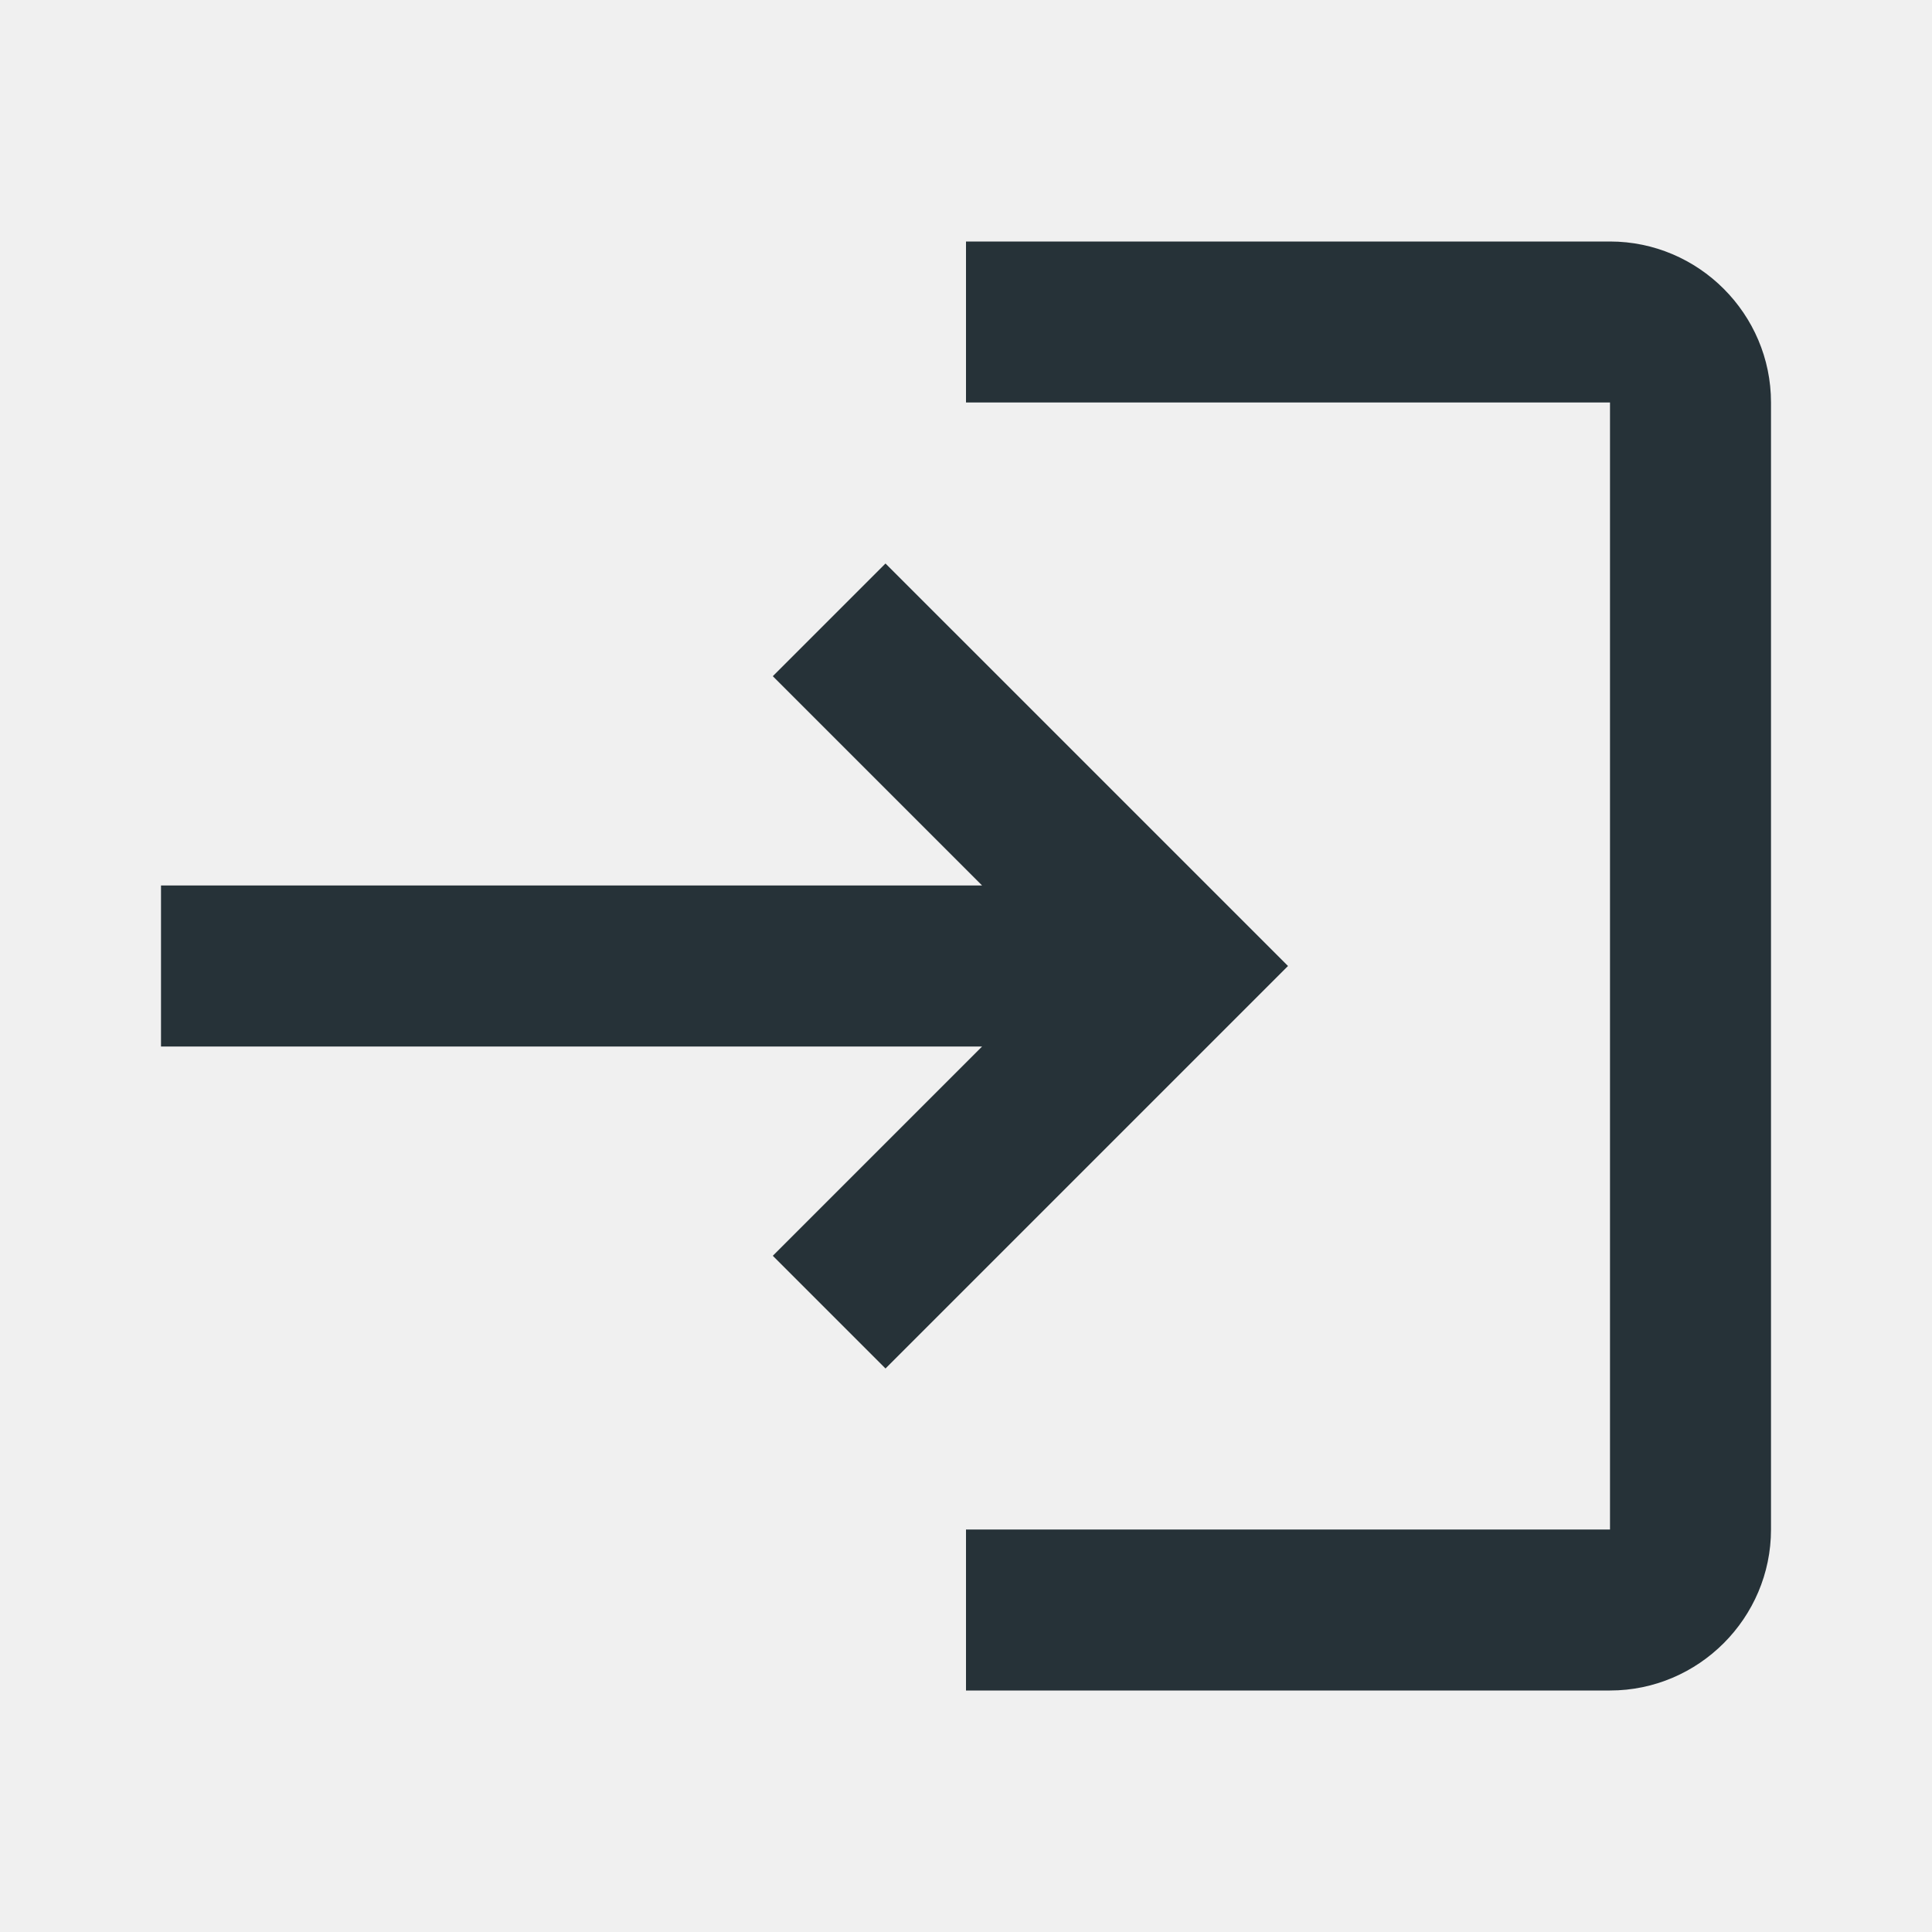
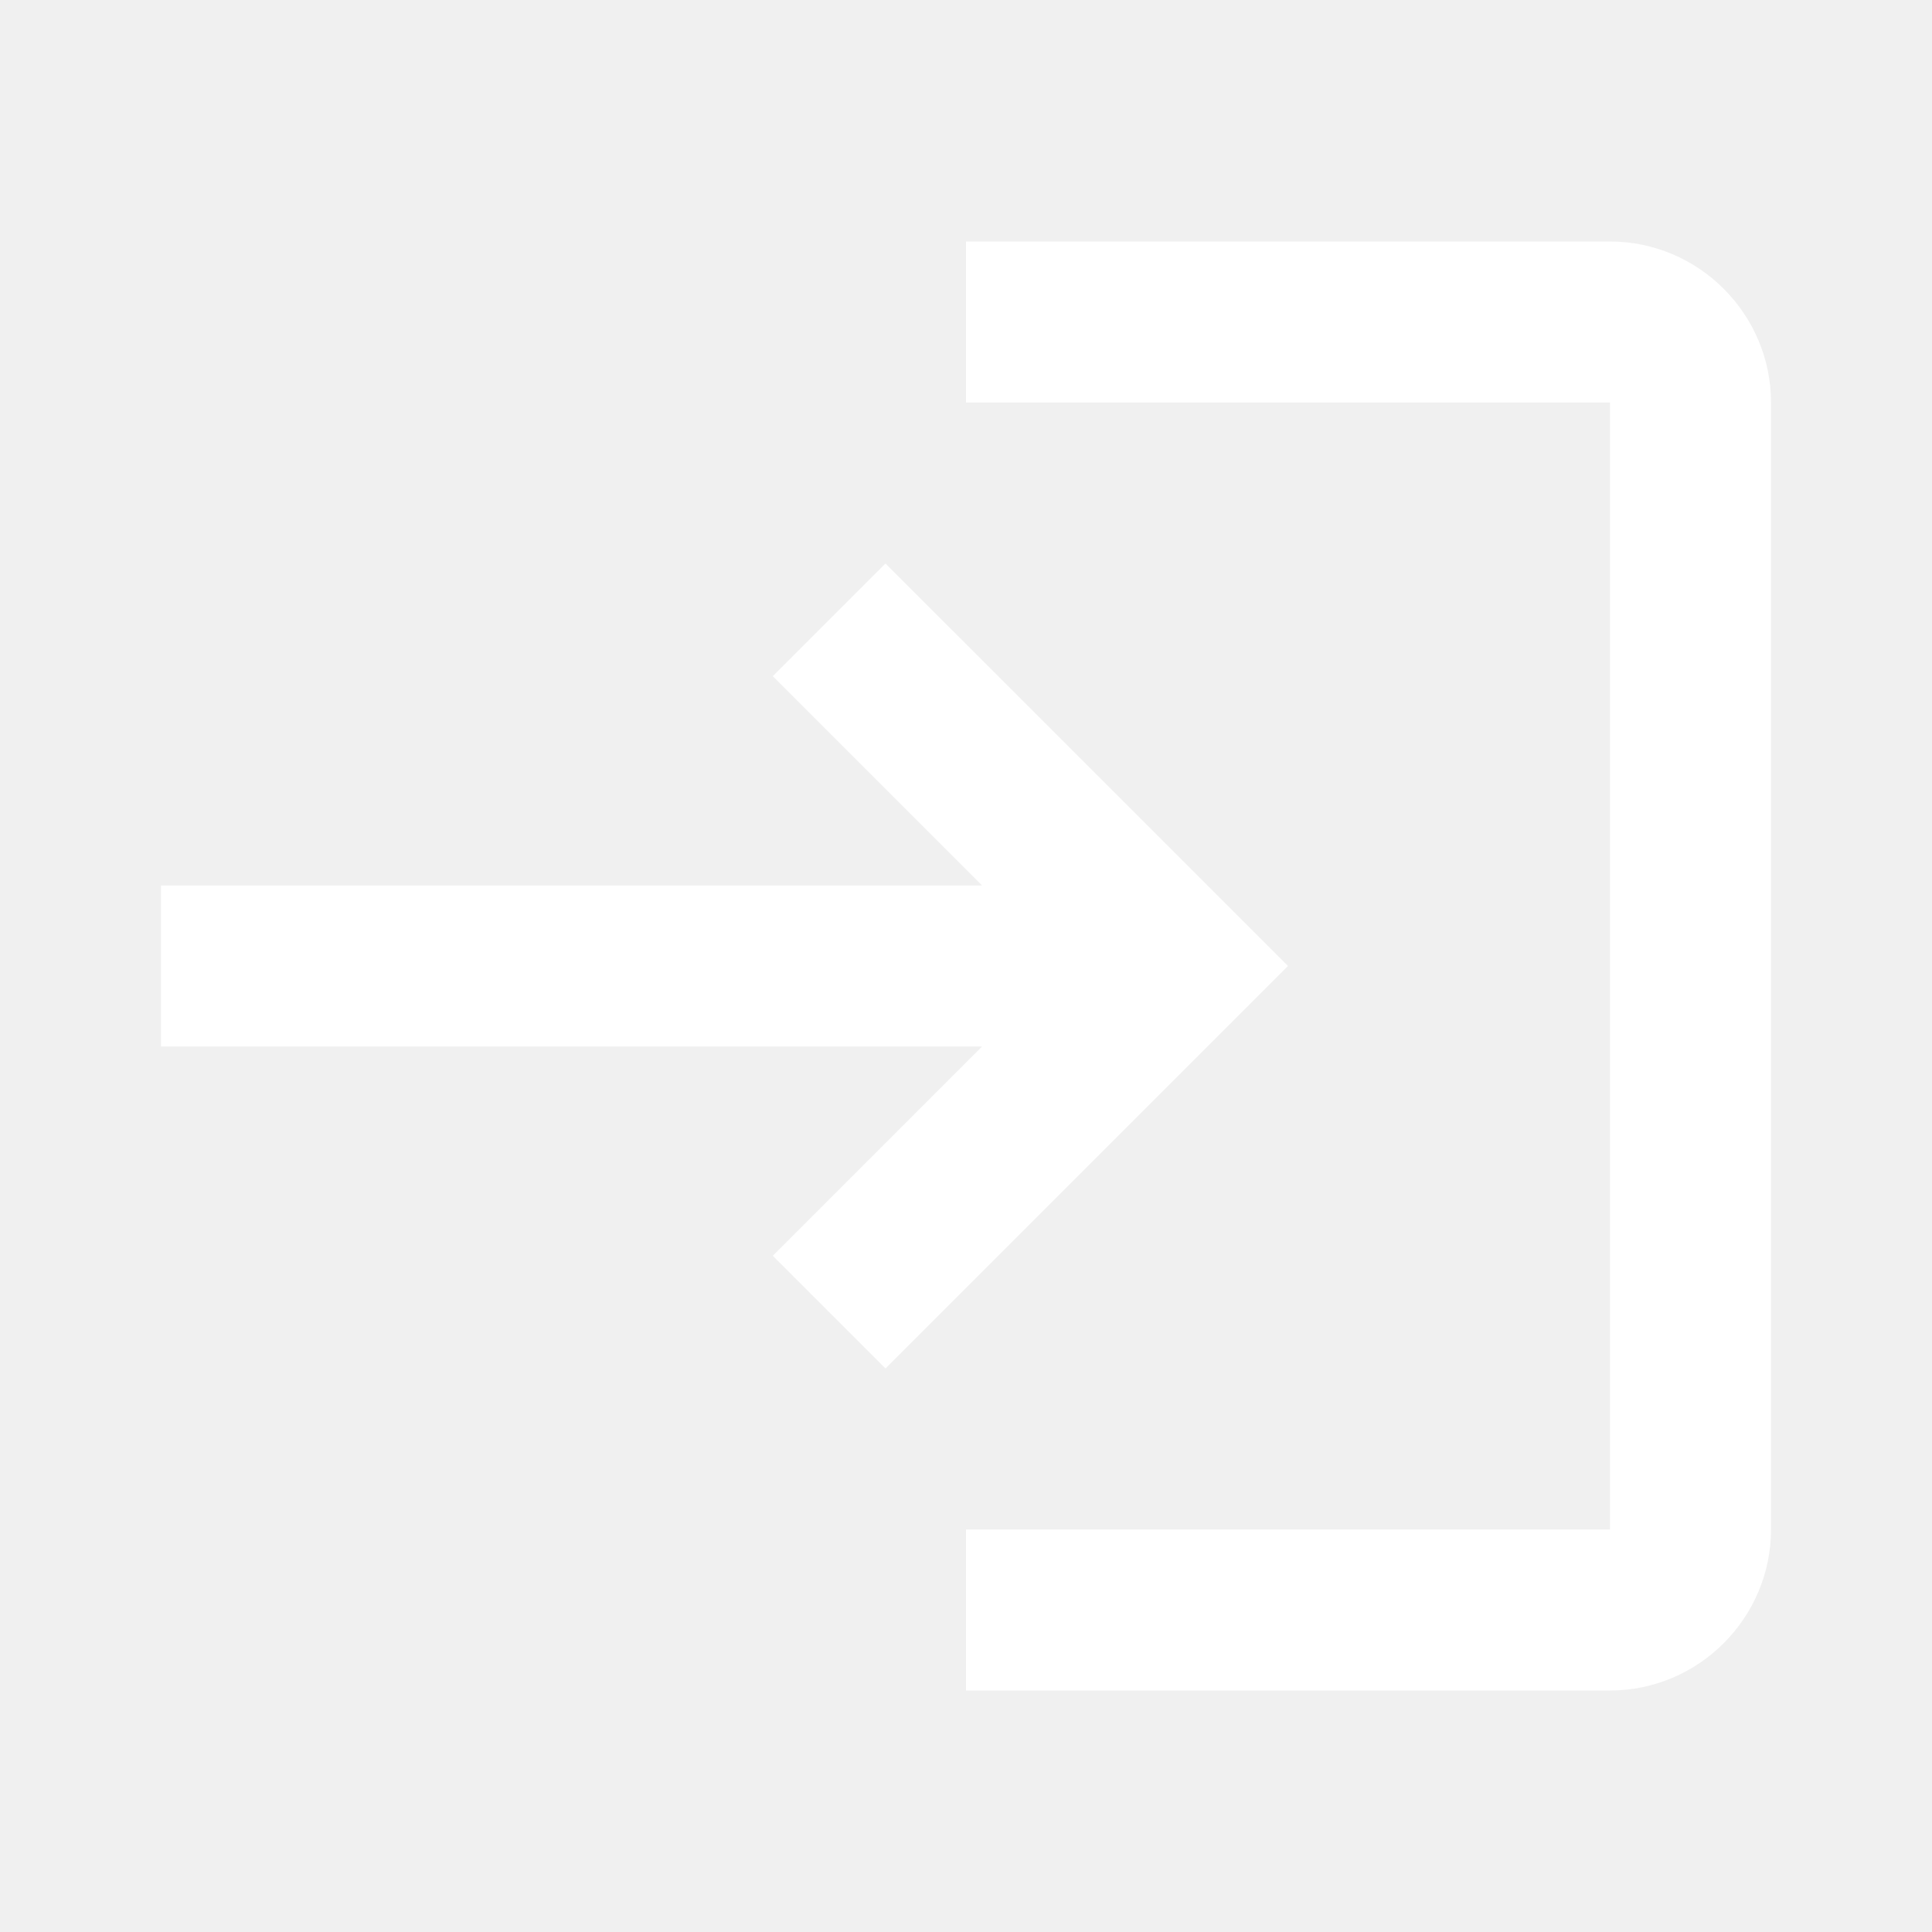
<svg xmlns="http://www.w3.org/2000/svg" width="24" height="24" viewBox="0 0 24 24" fill="none">
-   <path d="M11 7L9.6 8.4L12.2 11H2V13H12.2L9.6 15.6L11 17L16 12L11 7ZM20 19H12V21H20C21.1 21 22 20.1 22 19V5C22 3.9 21.1 3 20 3H12V5H20V19Z" fill="#263238" />
+   <path d="M11 7L9.6 8.4L12.2 11H2V13H12.2L9.6 15.6L11 17L16 12L11 7ZM20 19H12V21H20C21.1 21 22 20.1 22 19V5C22 3.9 21.1 3 20 3H12V5H20V19Z" fill="white" />
</svg>
